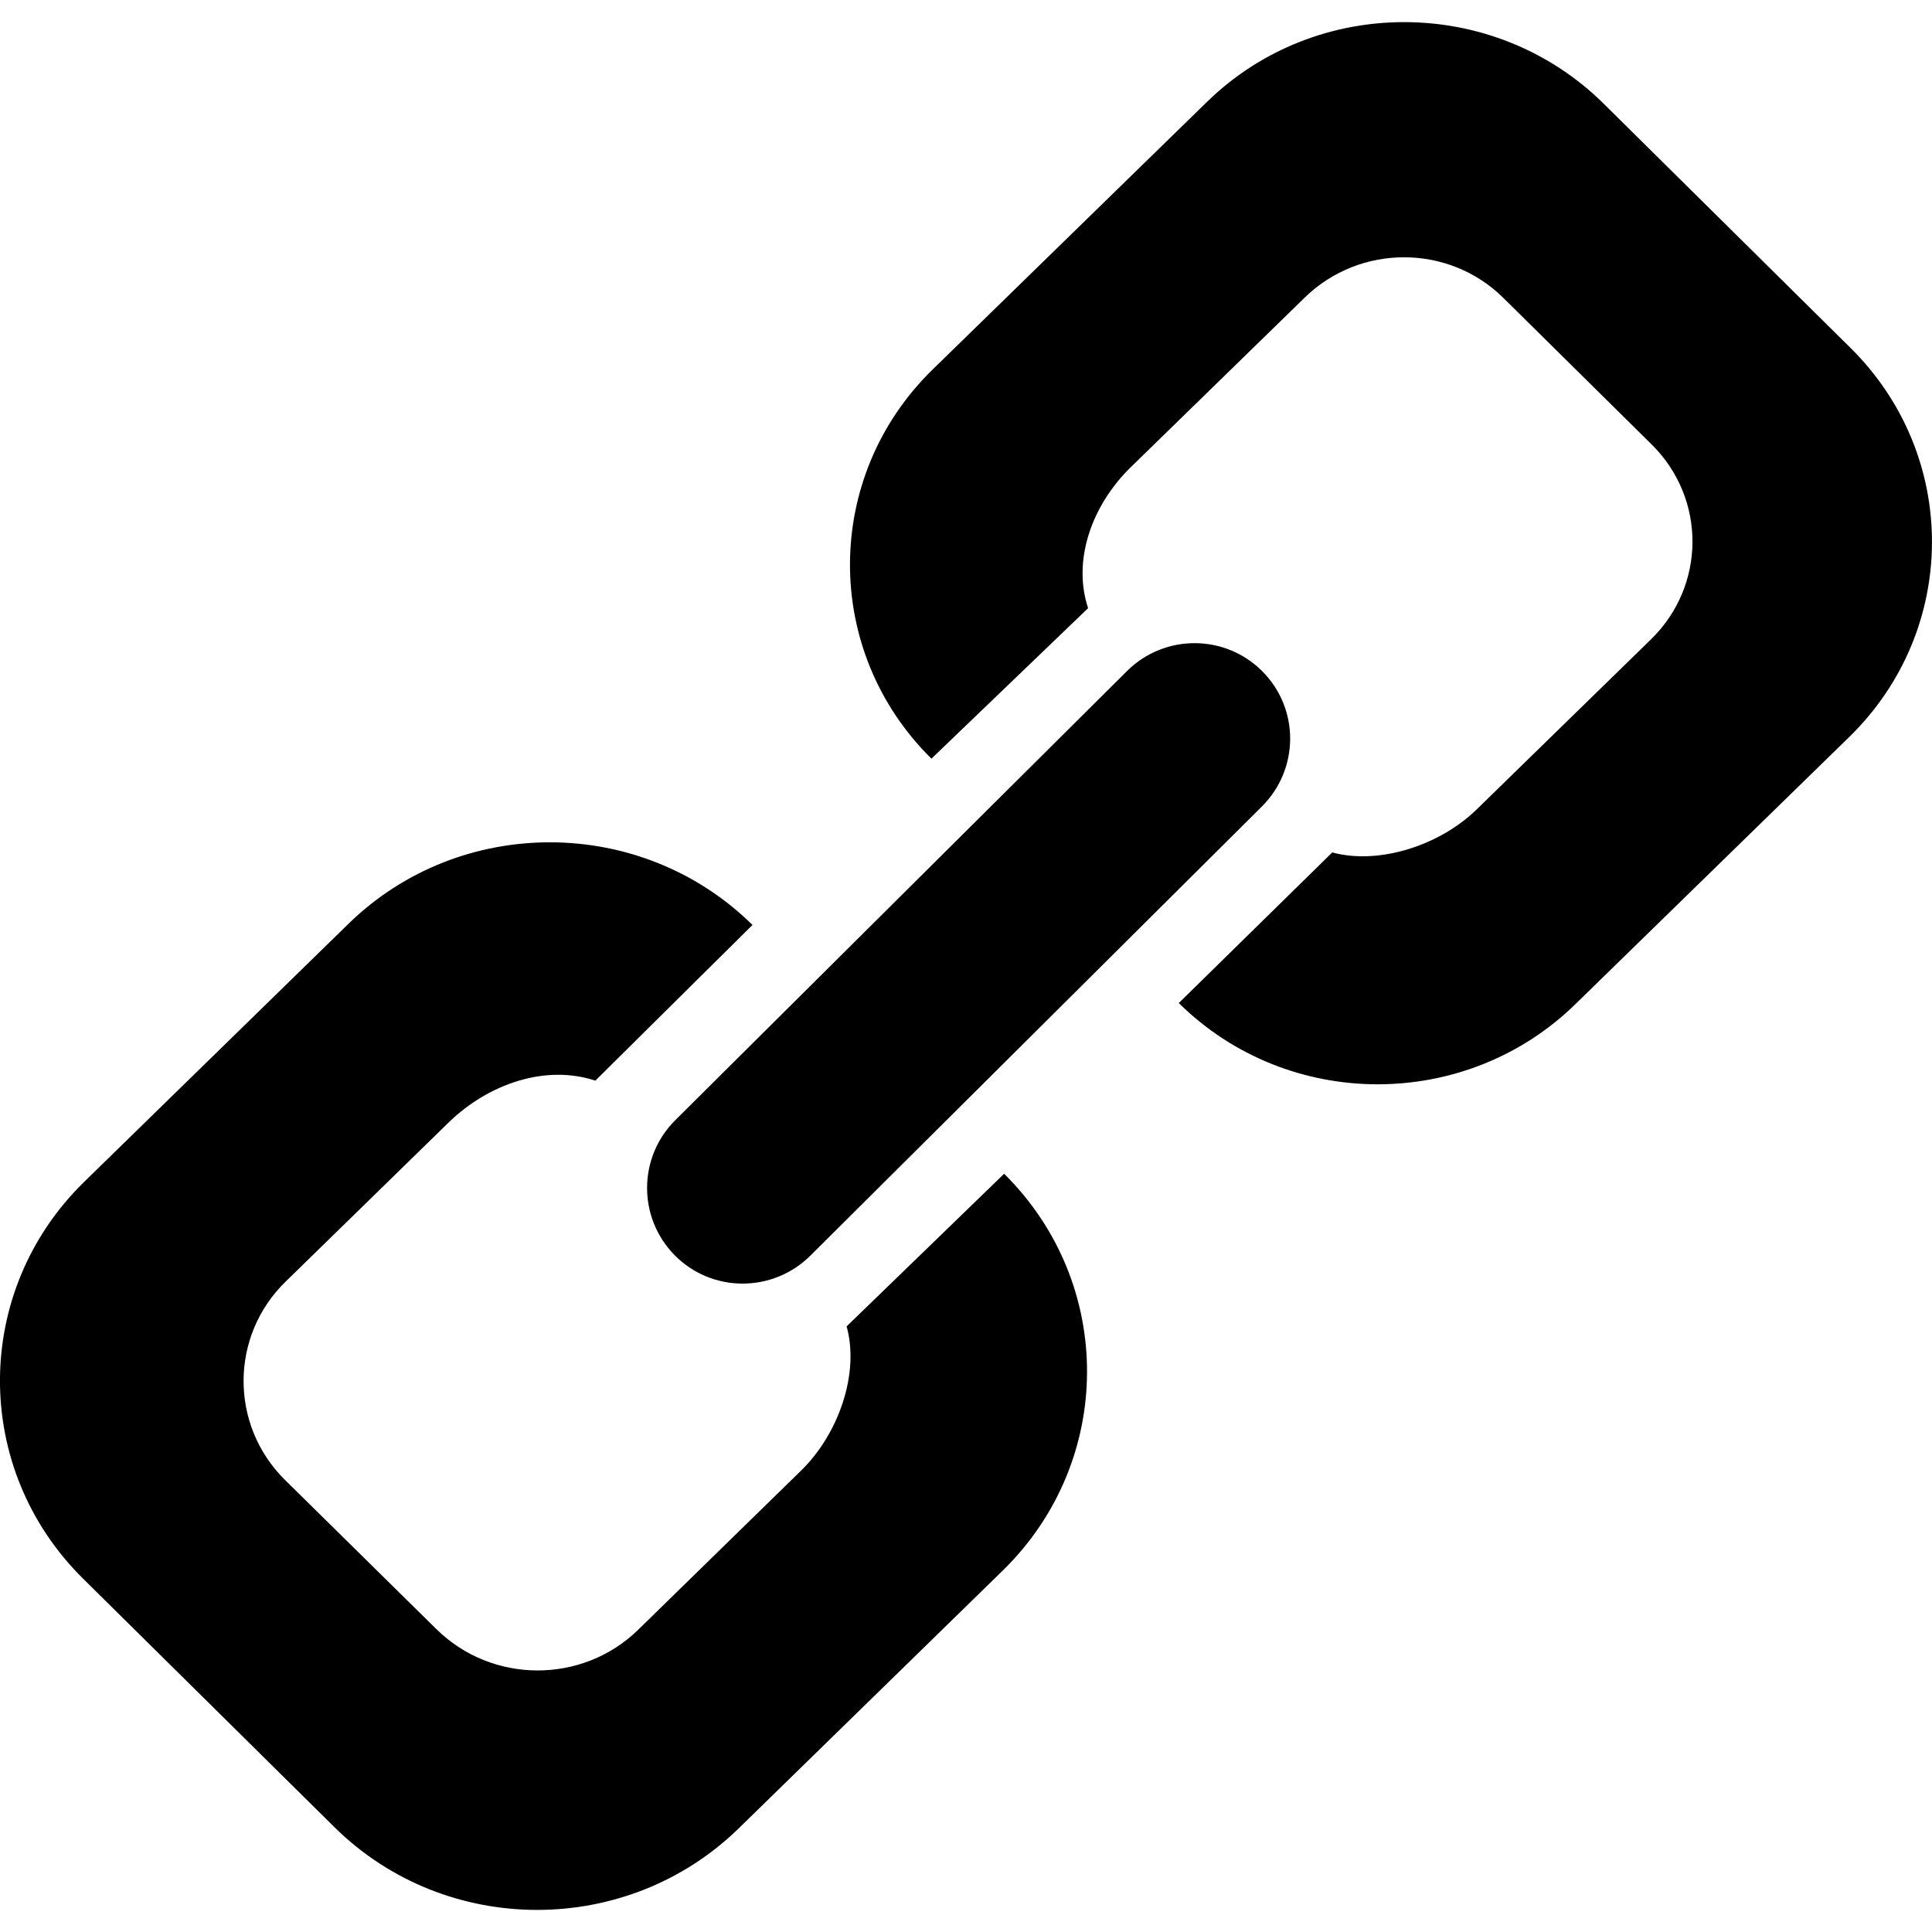
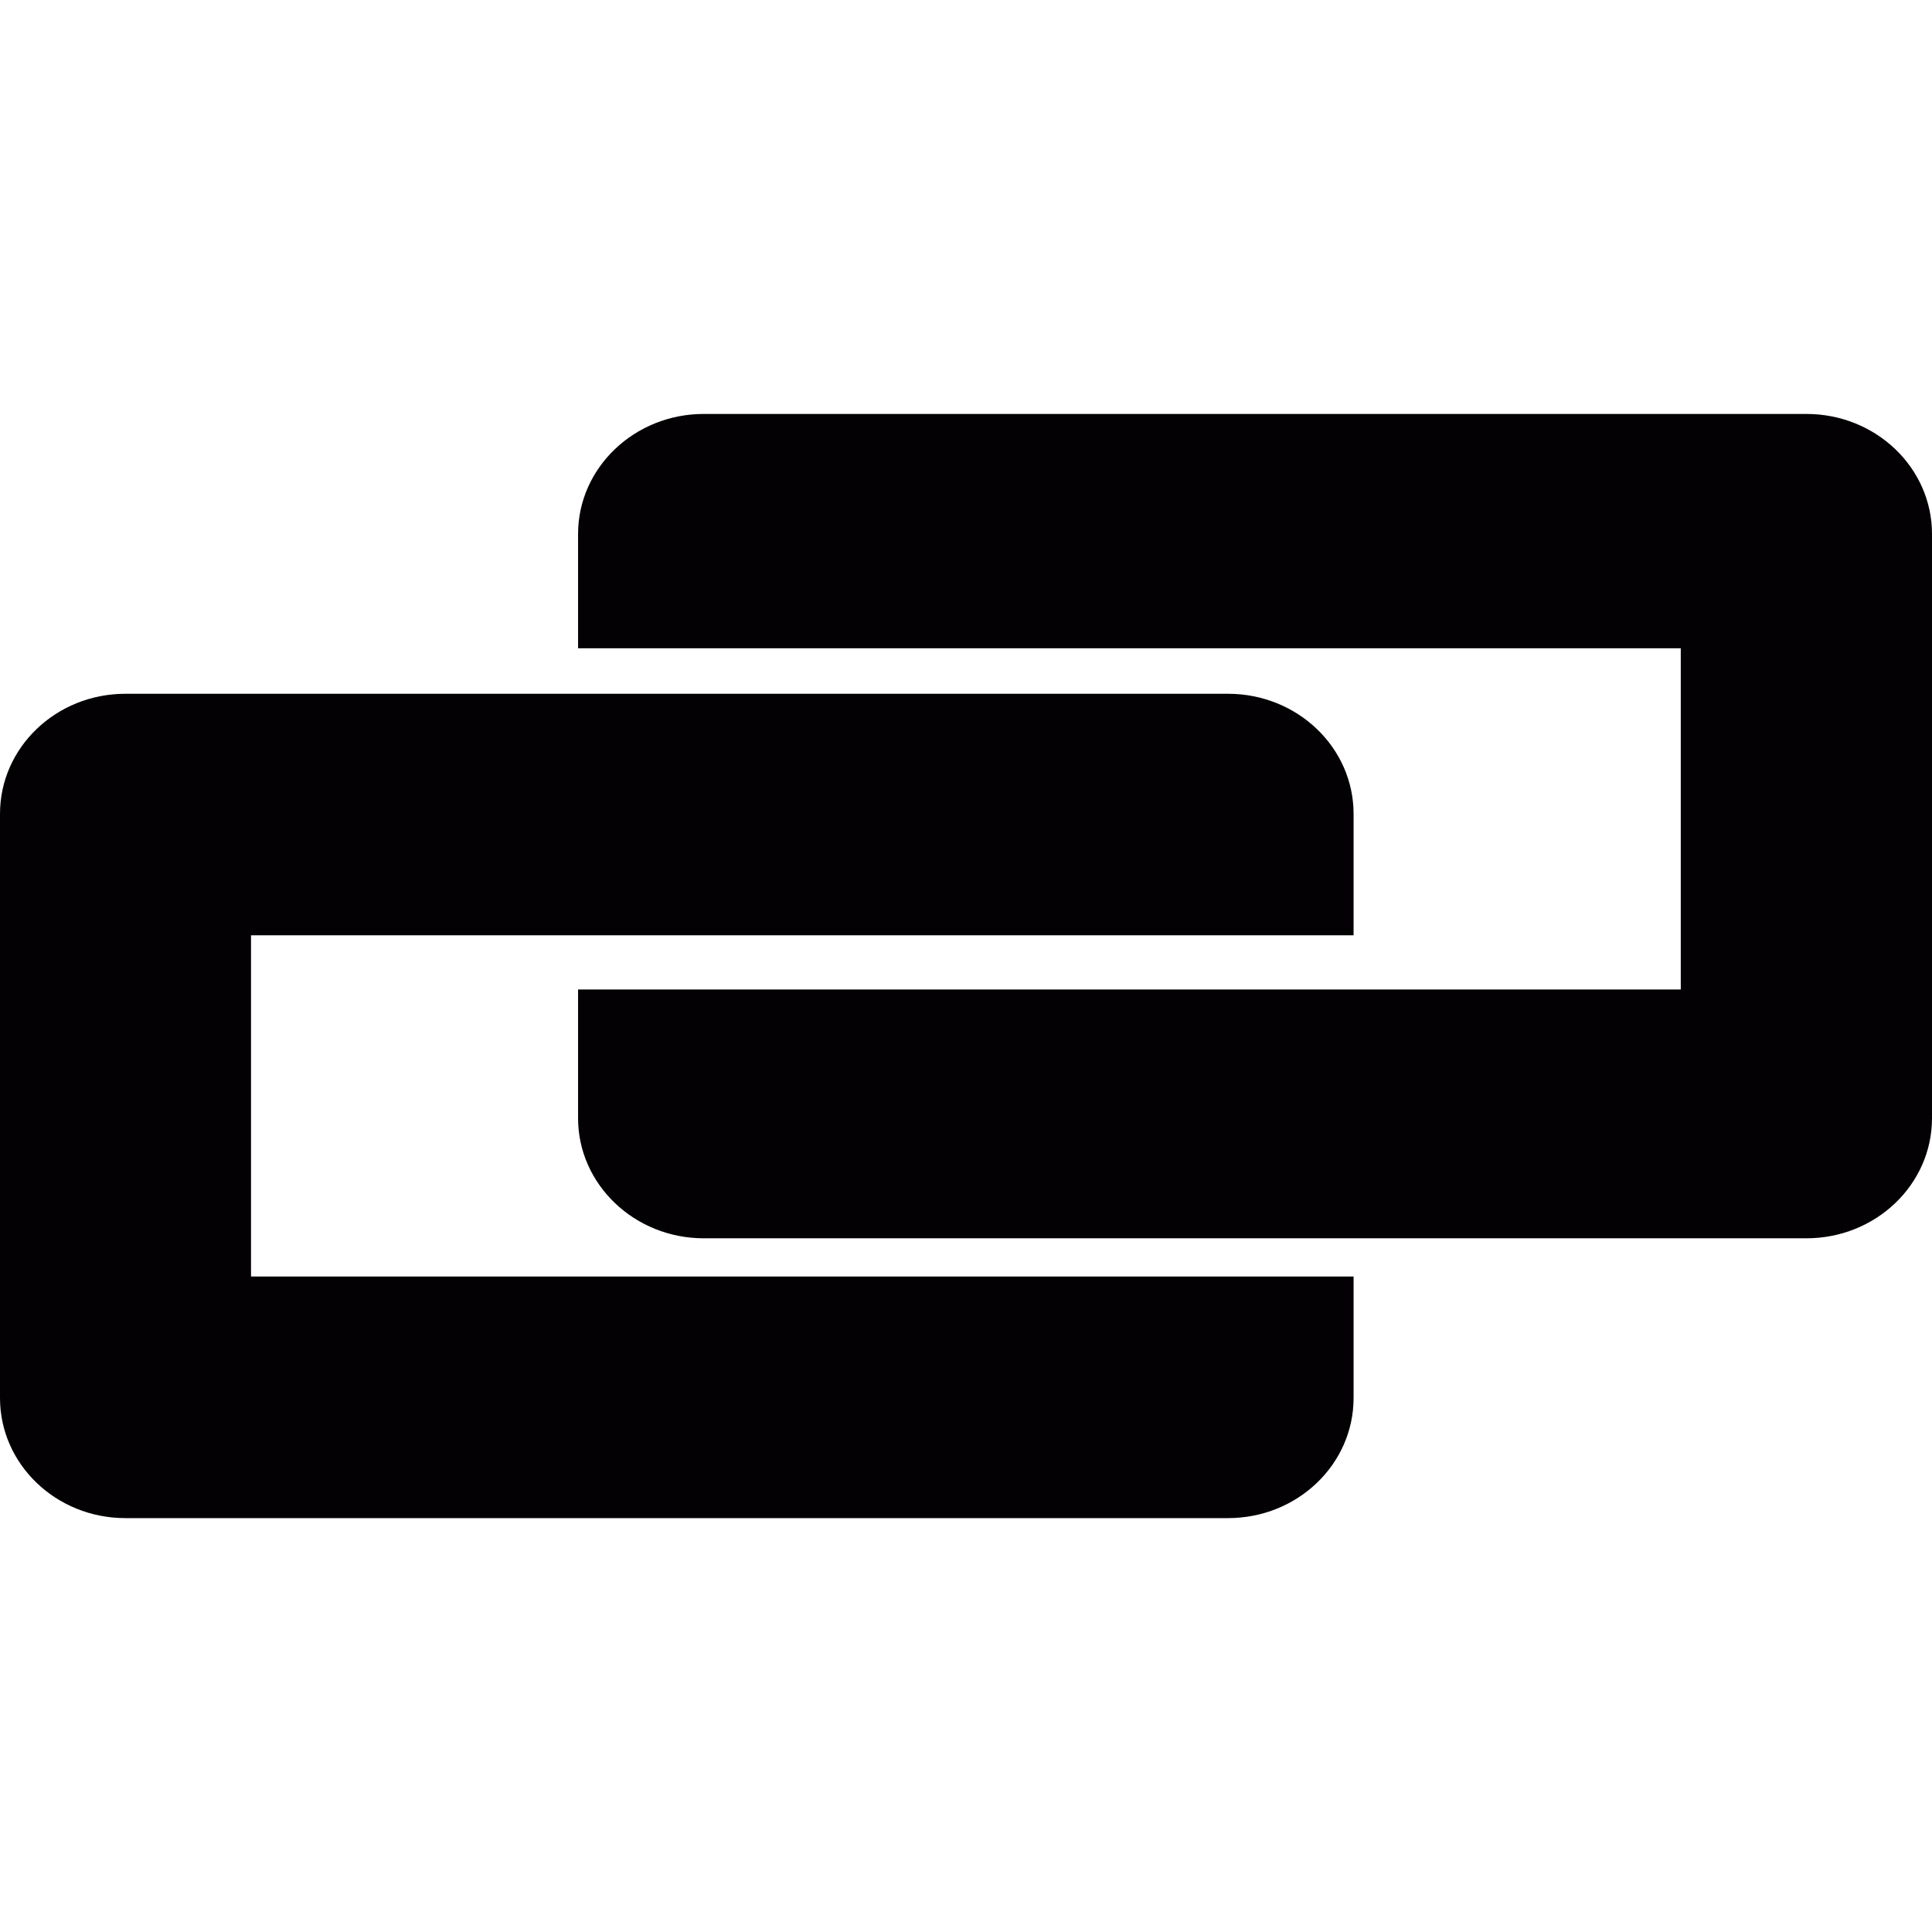
- <svg xmlns="http://www.w3.org/2000/svg" fill="#000000" height="800px" width="800px" version="1.1" id="Capa_1" viewBox="0 0 31.891 31.891" xml:space="preserve">
+ <svg xmlns="http://www.w3.org/2000/svg" height="800px" width="800px" version="1.1" id="Capa_1" viewBox="0 0 27.7 27.7" xml:space="preserve">
  <g>
-     <path d="M30.543,5.74l-4.078-4.035c-1.805-1.777-4.736-1.789-6.545-0.02l-4.525,4.414c-1.812,1.768-1.82,4.648-0.02,6.424   l2.586-2.484c-0.262-0.791,0.061-1.697,0.701-2.324l2.879-2.807c0.912-0.885,2.375-0.881,3.275,0.01l2.449,2.42   c0.9,0.891,0.896,2.326-0.01,3.213l-2.879,2.809c-0.609,0.594-1.609,0.92-2.385,0.711l-2.533,2.486   c1.803,1.781,4.732,1.789,6.545,0.02l4.52-4.41C32.34,10.396,32.346,7.519,30.543,5.74z" />
-     <path d="M13.975,21.894c0.215,0.773-0.129,1.773-0.752,2.381l-2.689,2.627c-0.922,0.9-2.414,0.895-3.332-0.012l-2.498-2.461   c-0.916-0.906-0.91-2.379,0.012-3.275l2.691-2.627c0.656-0.637,1.598-0.961,2.42-0.689l2.594-2.57   c-1.836-1.811-4.824-1.82-6.668-0.02l-4.363,4.26c-1.846,1.803-1.855,4.734-0.02,6.549l4.154,4.107   c1.834,1.809,4.82,1.818,6.668,0.018l4.363-4.26c1.844-1.805,1.852-4.734,0.02-6.547L13.975,21.894z" />
-     <path d="M11.139,20.722c0.611,0.617,1.611,0.623,2.234,0.008l7.455-7.416c0.621-0.617,0.625-1.615,0.008-2.234   c-0.613-0.615-1.611-0.619-2.23-0.006l-7.457,7.414C10.529,19.103,10.525,20.101,11.139,20.722z" />
+     <g>
+       <path style="fill:#030104;" d="M25.899,5.935h-15.81c-0.991,0-1.801,0.771-1.801,1.721v1.639h15.81v0.45v4.128v0.314H8.288v1.845    c0,0.95,0.81,1.722,1.801,1.722h15.81c0.996,0,1.801-0.771,1.801-1.722V7.656C27.7,6.706,26.895,5.935,25.899,5.935z" />
+       <path style="fill:#030104;" d="M3.599,18.302v-0.418v-4.126V13.41h15.808v-1.74c0-0.952-0.805-1.723-1.801-1.723H1.798    C0.805,9.947,0,10.717,0,11.669v8.374c0,0.952,0.805,1.723,1.798,1.723h15.808c0.996,0,1.801-0.771,1.801-1.723v-1.741H3.599z" />
+     </g>
  </g>
</svg>
